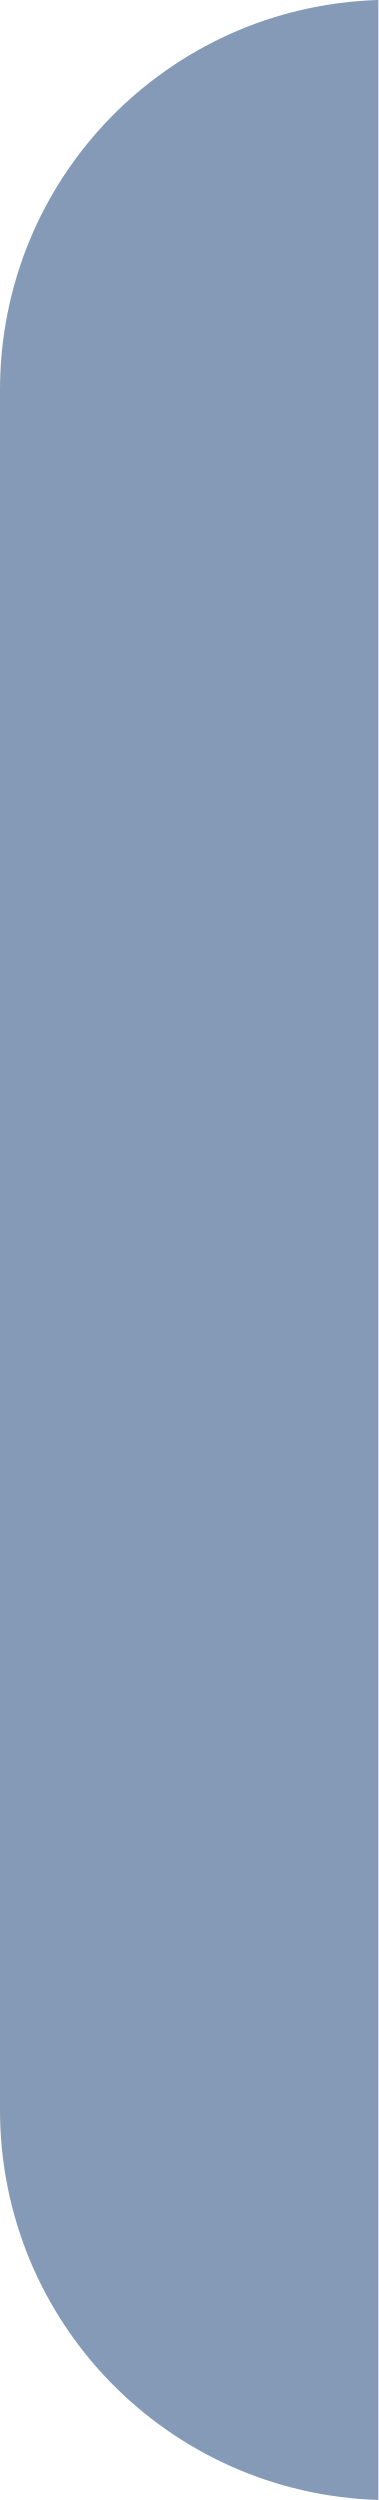
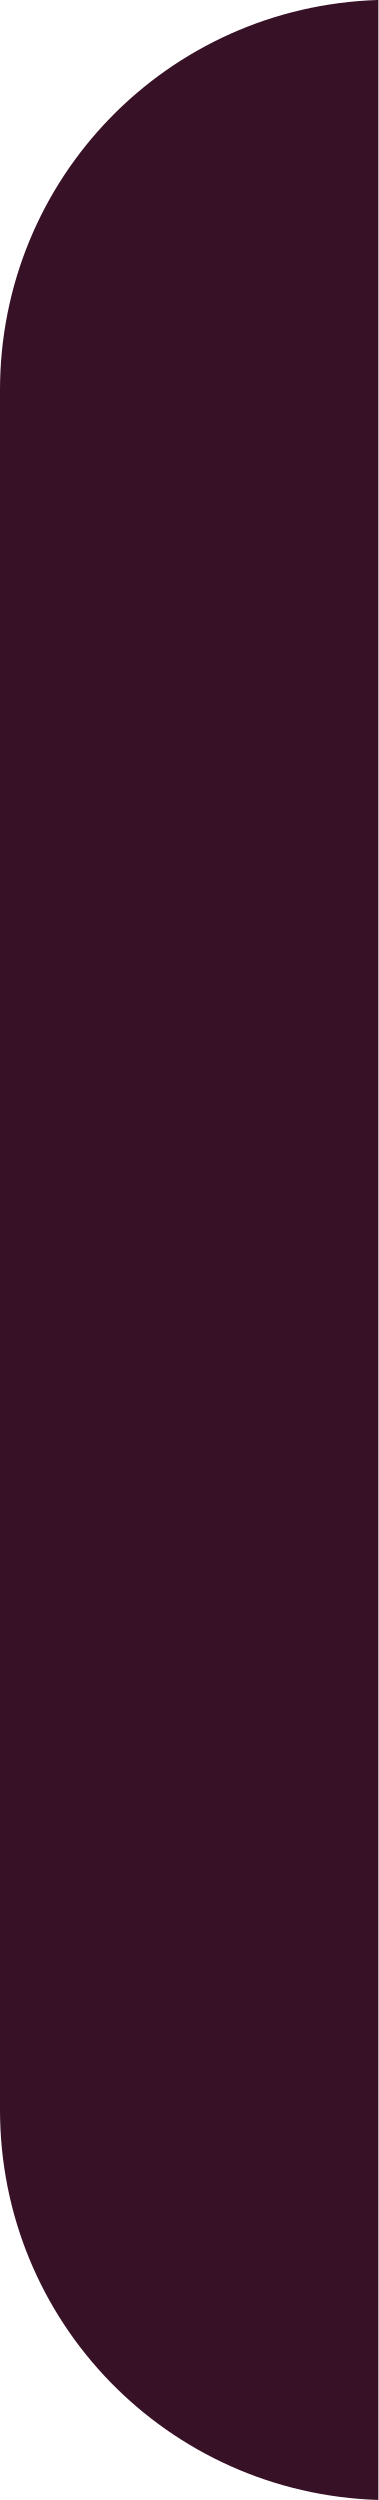
<svg xmlns="http://www.w3.org/2000/svg" width="4.842mm" height="31.992mm" viewBox="0 0 4.842 31.992" version="1.1" id="svg5">
  <defs id="defs2" />
  <g id="layer1" transform="translate(-72.61414,-42.44438)">
-     <path id="rect111" style="fill:#849ab7;fill-opacity:1;stroke:none;stroke-width:0.265;stroke-opacity:1" d="m 77.456,42.444 c -2.696,0.083 -4.842,2.279 -4.842,4.996 v 22 c 0,2.717 2.146,4.912 4.842,4.996 z" />
+     <path id="rect111" style="fill:#371126;fill-opacity:1;stroke:none;stroke-width:0.265;stroke-opacity:1" d="m 77.456,42.444 c -2.696,0.083 -4.842,2.279 -4.842,4.996 v 22 c 0,2.717 2.146,4.912 4.842,4.996 z" />
  </g>
</svg>
